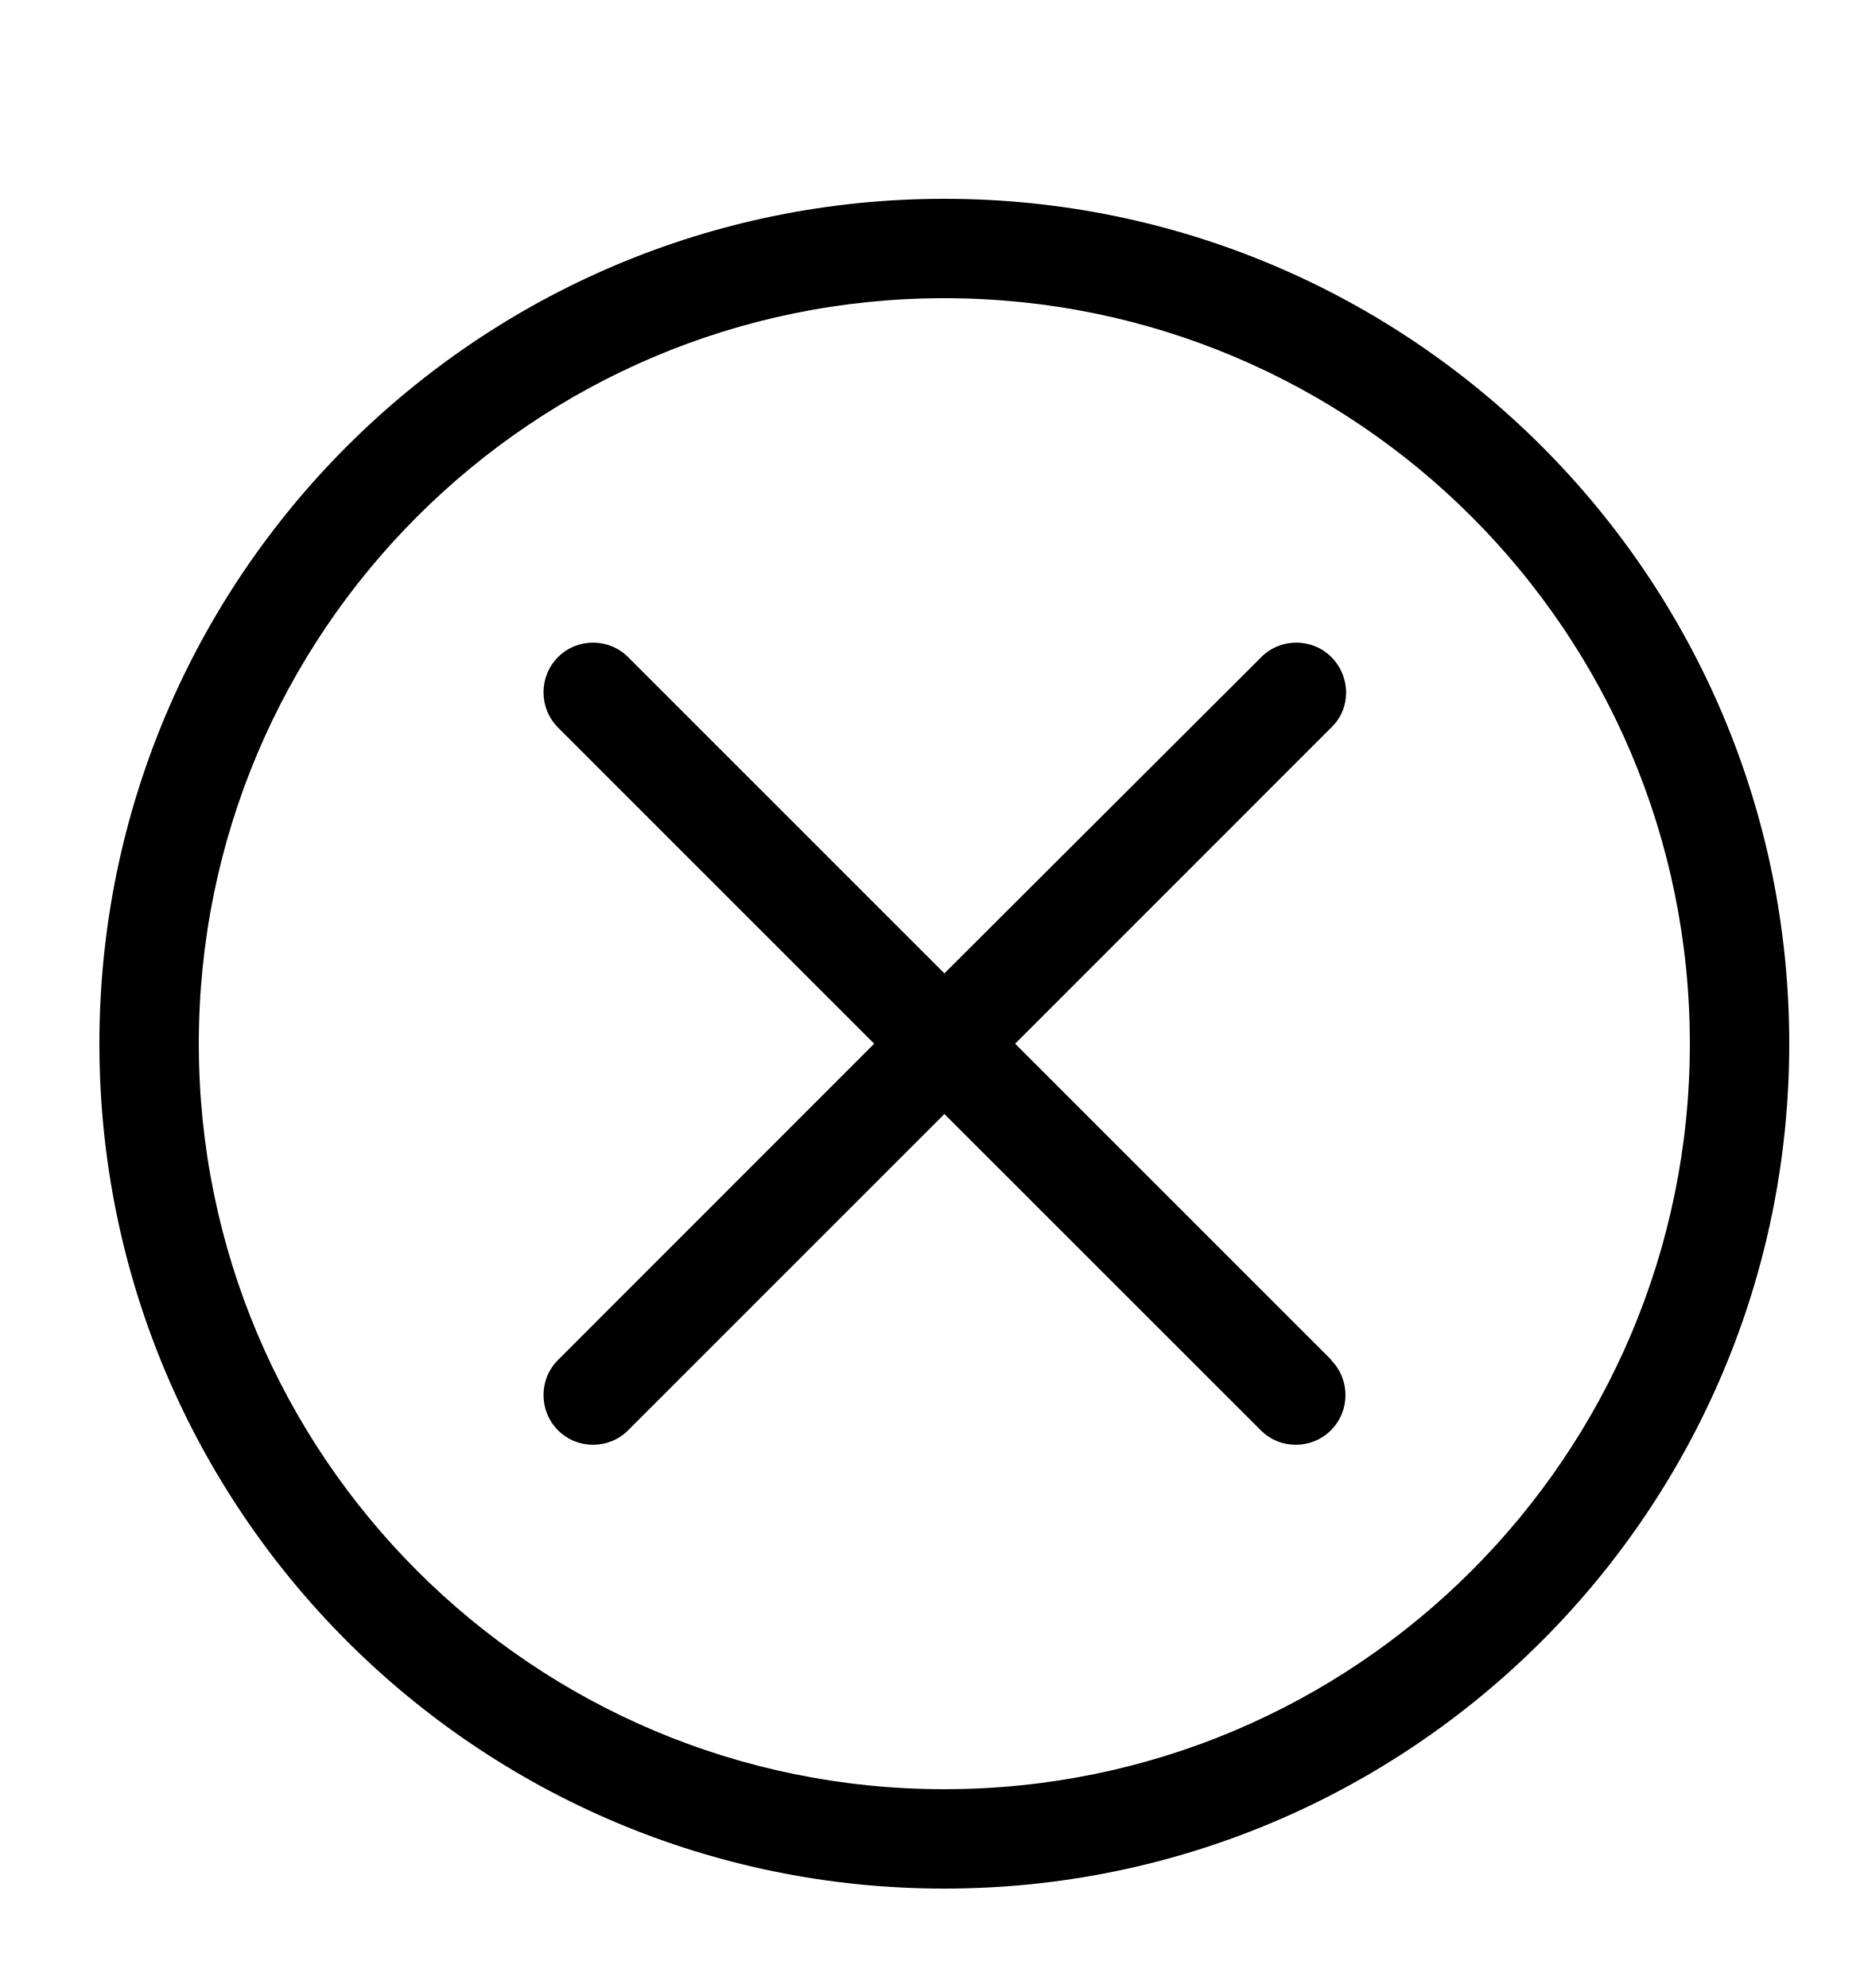
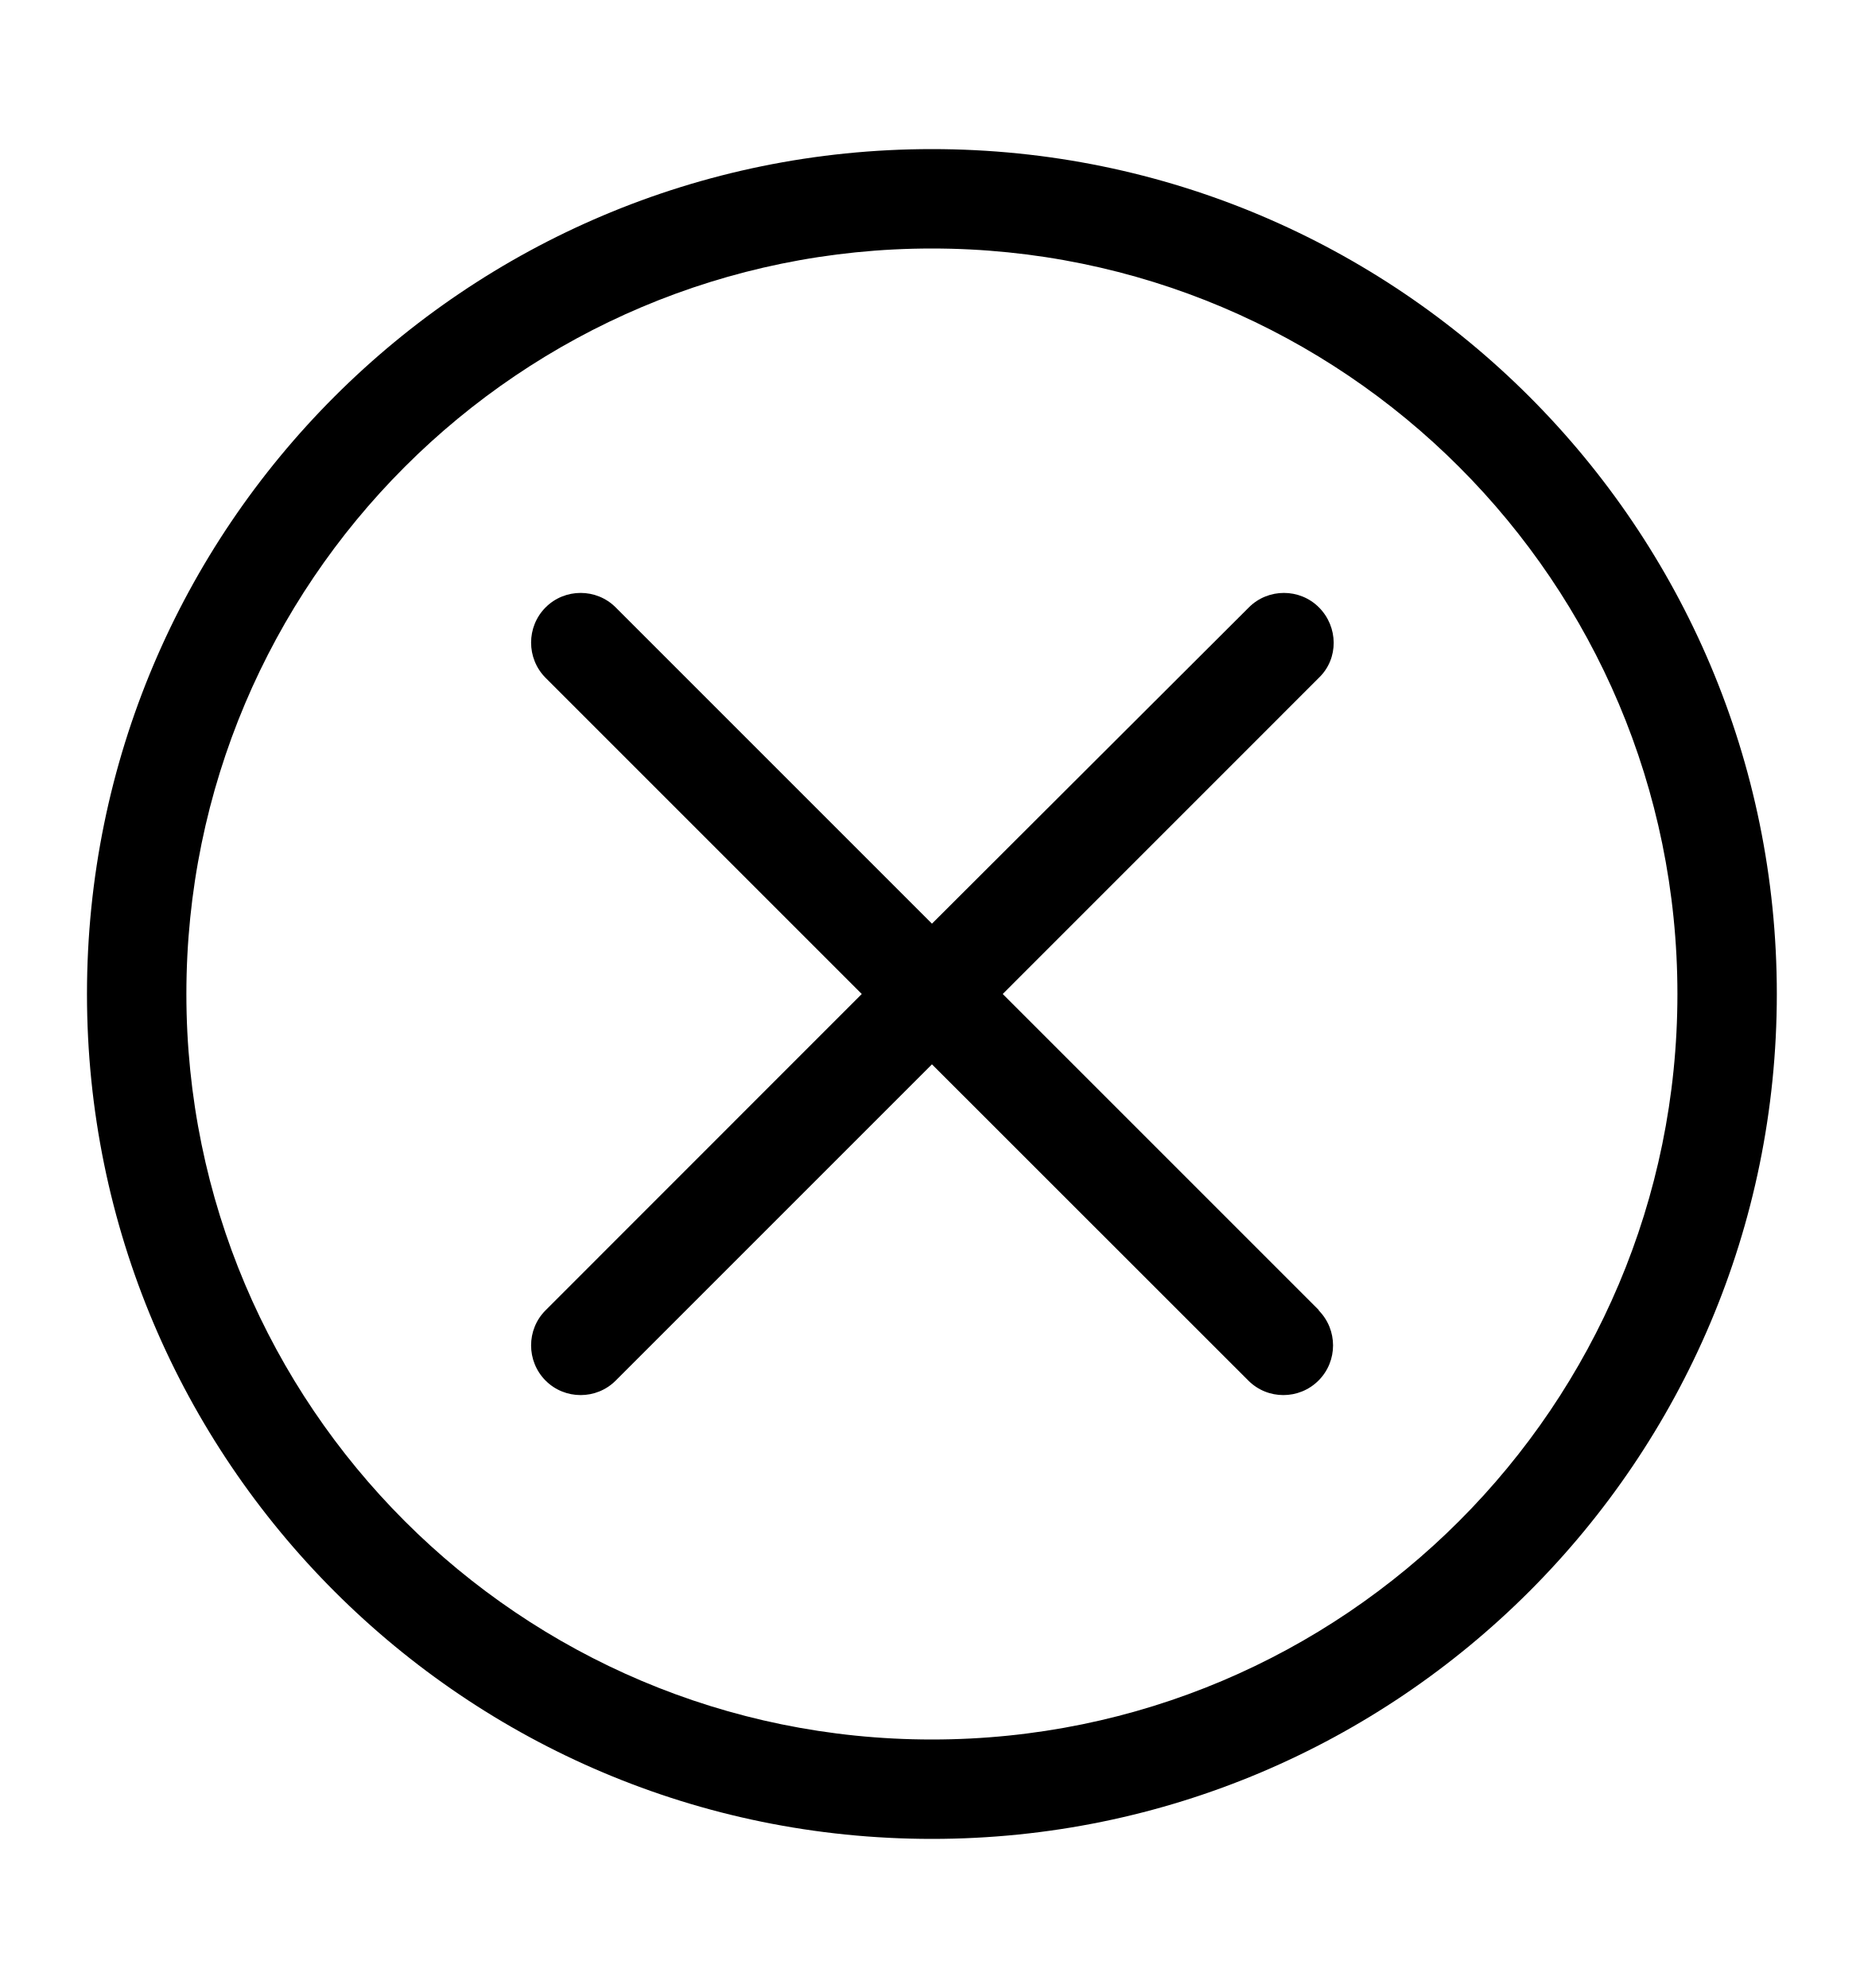
- <svg xmlns="http://www.w3.org/2000/svg" width="30" height="32" viewBox="0 0 30 32">
-   <path d="M21.423 21.89c.312.313.312.82 0 1.132s-.82.312-1.13 0l-5.092-5.09-5.09 5.09c-.31.312-.82.312-1.13 0s-.31-.82 0-1.13l5.09-5.092-5.09-5.09c-.31-.313-.31-.82 0-1.132s.82-.312 1.13 0l5.09 5.09 5.1-5.09c.31-.312.82-.312 1.13 0s.32.82 0 1.13L16.34 16.8l5.09 5.09z" />
-   <path d="M28.8 16.8c0-7.51-6.09-13.6-13.6-13.6S1.6 9.29 1.6 16.8s6.09 13.6 13.6 13.6 13.6-6.09 13.6-13.6zm-25.6 0c0-6.627 5.373-12 12-12s12 5.373 12 12-5.373 12-12 12-12-5.373-12-12z" />
+ <svg xmlns="http://www.w3.org/2000/svg" width="100%" height="100%" viewBox="0 0 30 32" version="1.1" xml:space="preserve" style="fill-rule:evenodd;clip-rule:evenodd;stroke-linejoin:round;stroke-miterlimit:1.414;">
+   <path d="M21.223,21.09c0.312,0.313 0.312,0.82 0,1.132c-0.312,0.312 -0.82,0.312 -1.13,0l-5.092,-5.09l-5.09,5.09c-0.31,0.312 -0.82,0.312 -1.13,0c-0.31,-0.312 -0.31,-0.82 0,-1.13l5.09,-5.092l-5.09,-5.09c-0.31,-0.313 -0.31,-0.82 0,-1.132c0.31,-0.312 0.82,-0.312 1.13,0l5.09,5.09l5.1,-5.09c0.31,-0.312 0.82,-0.312 1.13,0c0.31,0.312 0.32,0.82 0,1.13l-5.091,5.092l5.09,5.09l-0.007,0Z" style="fill:#000;fill-rule:nonzero;" />
+   <path d="M28.6,16c0,-7.51 -6.09,-13.6 -13.6,-13.6c-7.51,0 -13.6,6.09 -13.6,13.6c0,7.51 6.09,13.6 13.6,13.6c7.51,0 13.6,-6.09 13.6,-13.6l0,0ZM3,16c0,-6.627 5.373,-12 12,-12c6.627,0 12,5.373 12,12c0,6.627 -5.373,12 -12,12c-6.627,0 -12,-5.373 -12,-12Z" style="fill:#000;fill-rule:nonzero;" />
</svg>
